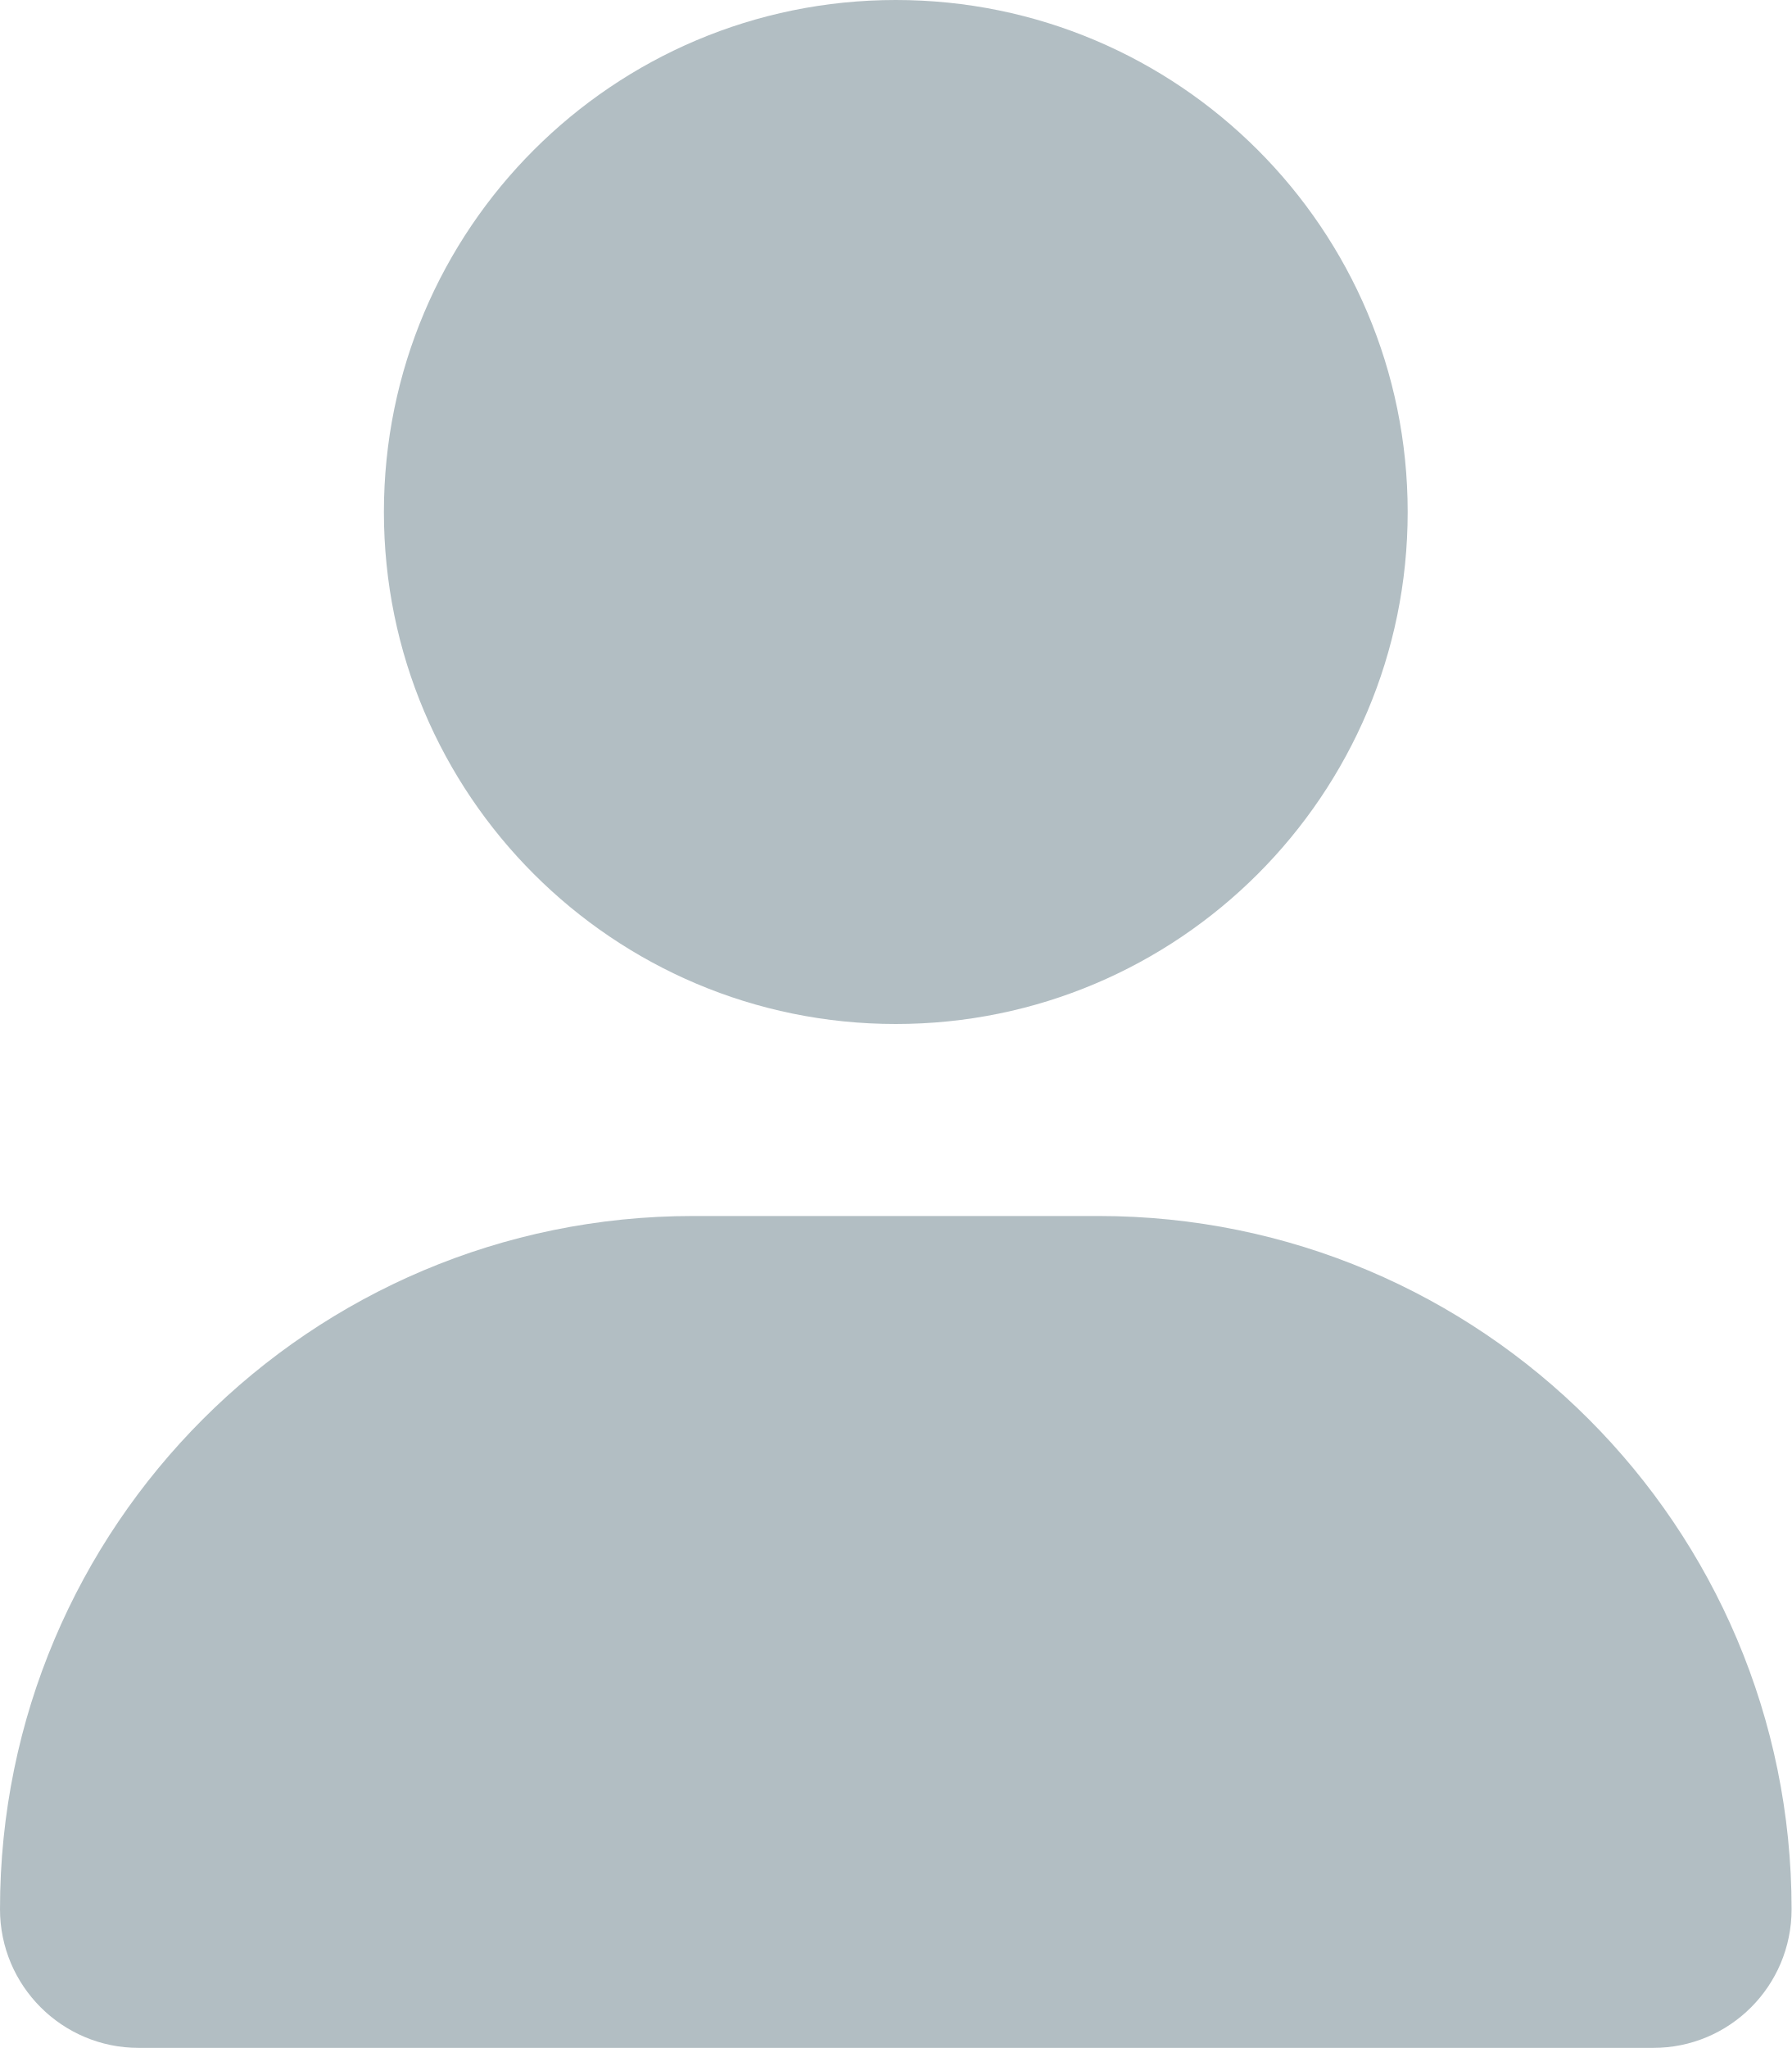
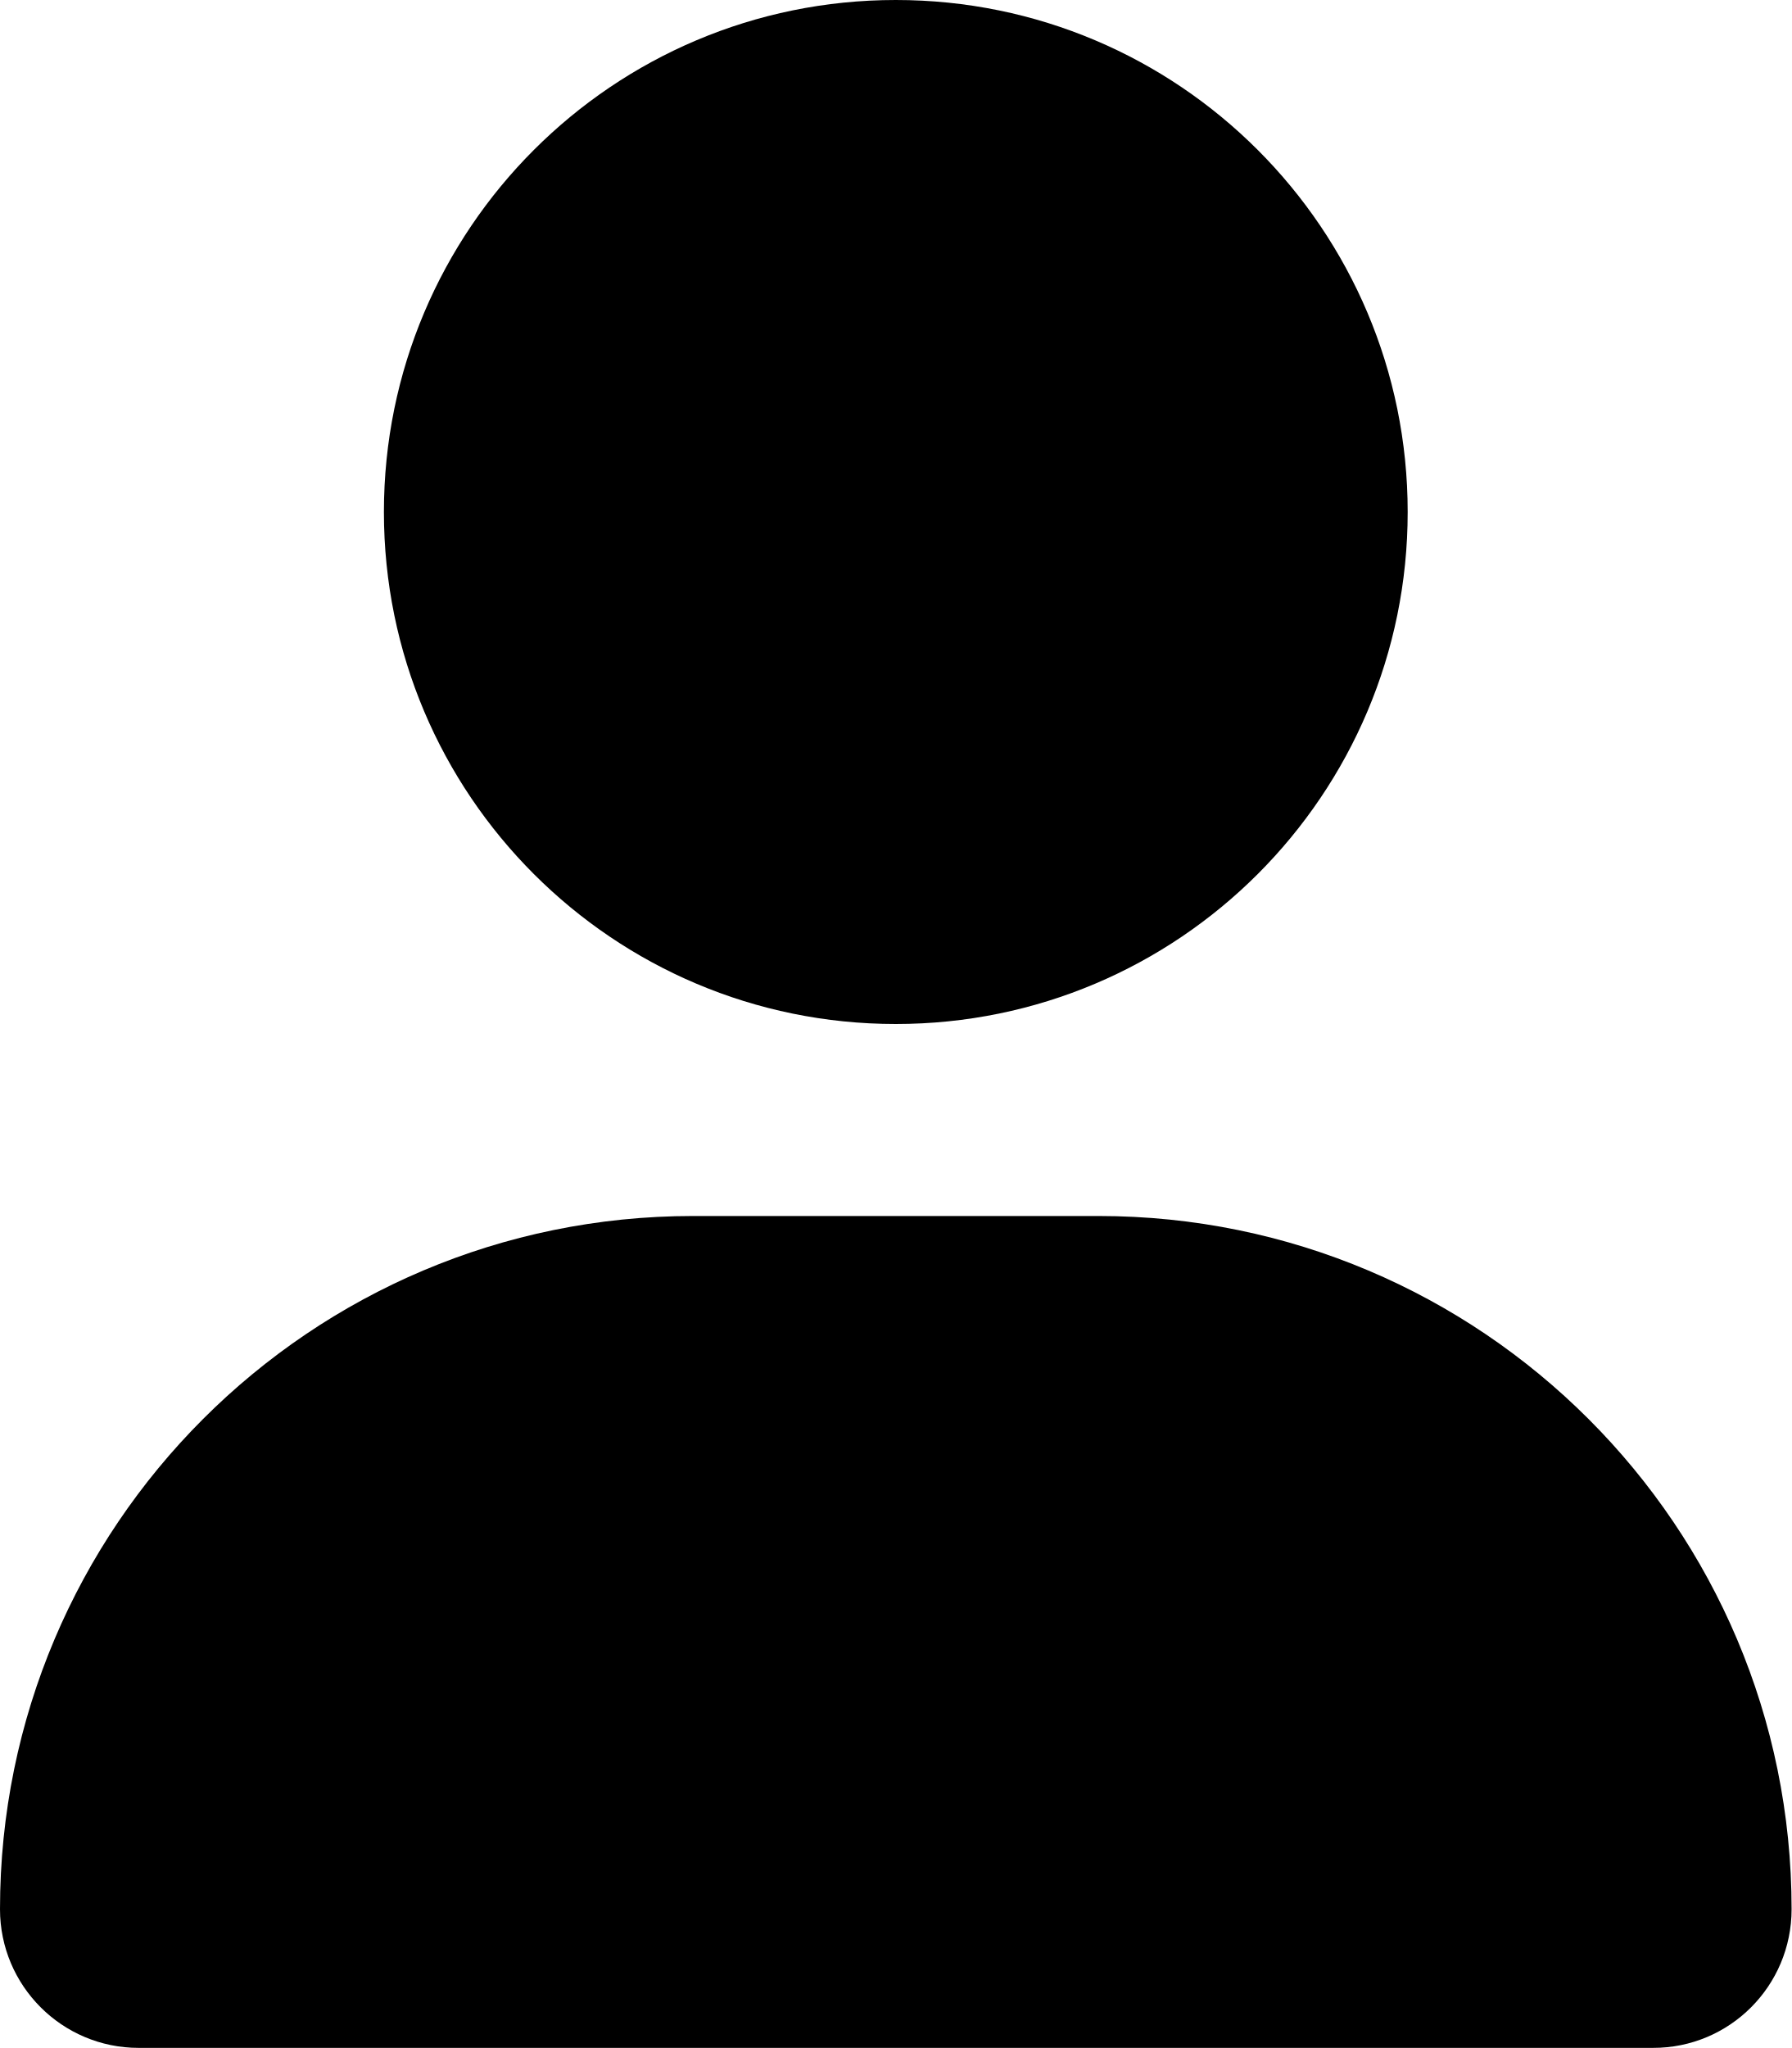
- <svg xmlns="http://www.w3.org/2000/svg" fill="#b2bec3" viewBox="0 0 448 512">
+ <svg xmlns="http://www.w3.org/2000/svg" viewBox="0 0 448 512">
  <path d="M224 256c70.7 0 128-57.31 128-128s-57.3-128-128-128C153.3 0 96 57.31 96 128S153.3 256 224 256zM274.7 304H173.3C77.61 304 0 381.6 0 477.3c0 19.14 15.52 34.67 34.66 34.67h378.7C432.5 512 448 496.5 448 477.3C448 381.6 370.4 304 274.7 304z" />
</svg>
